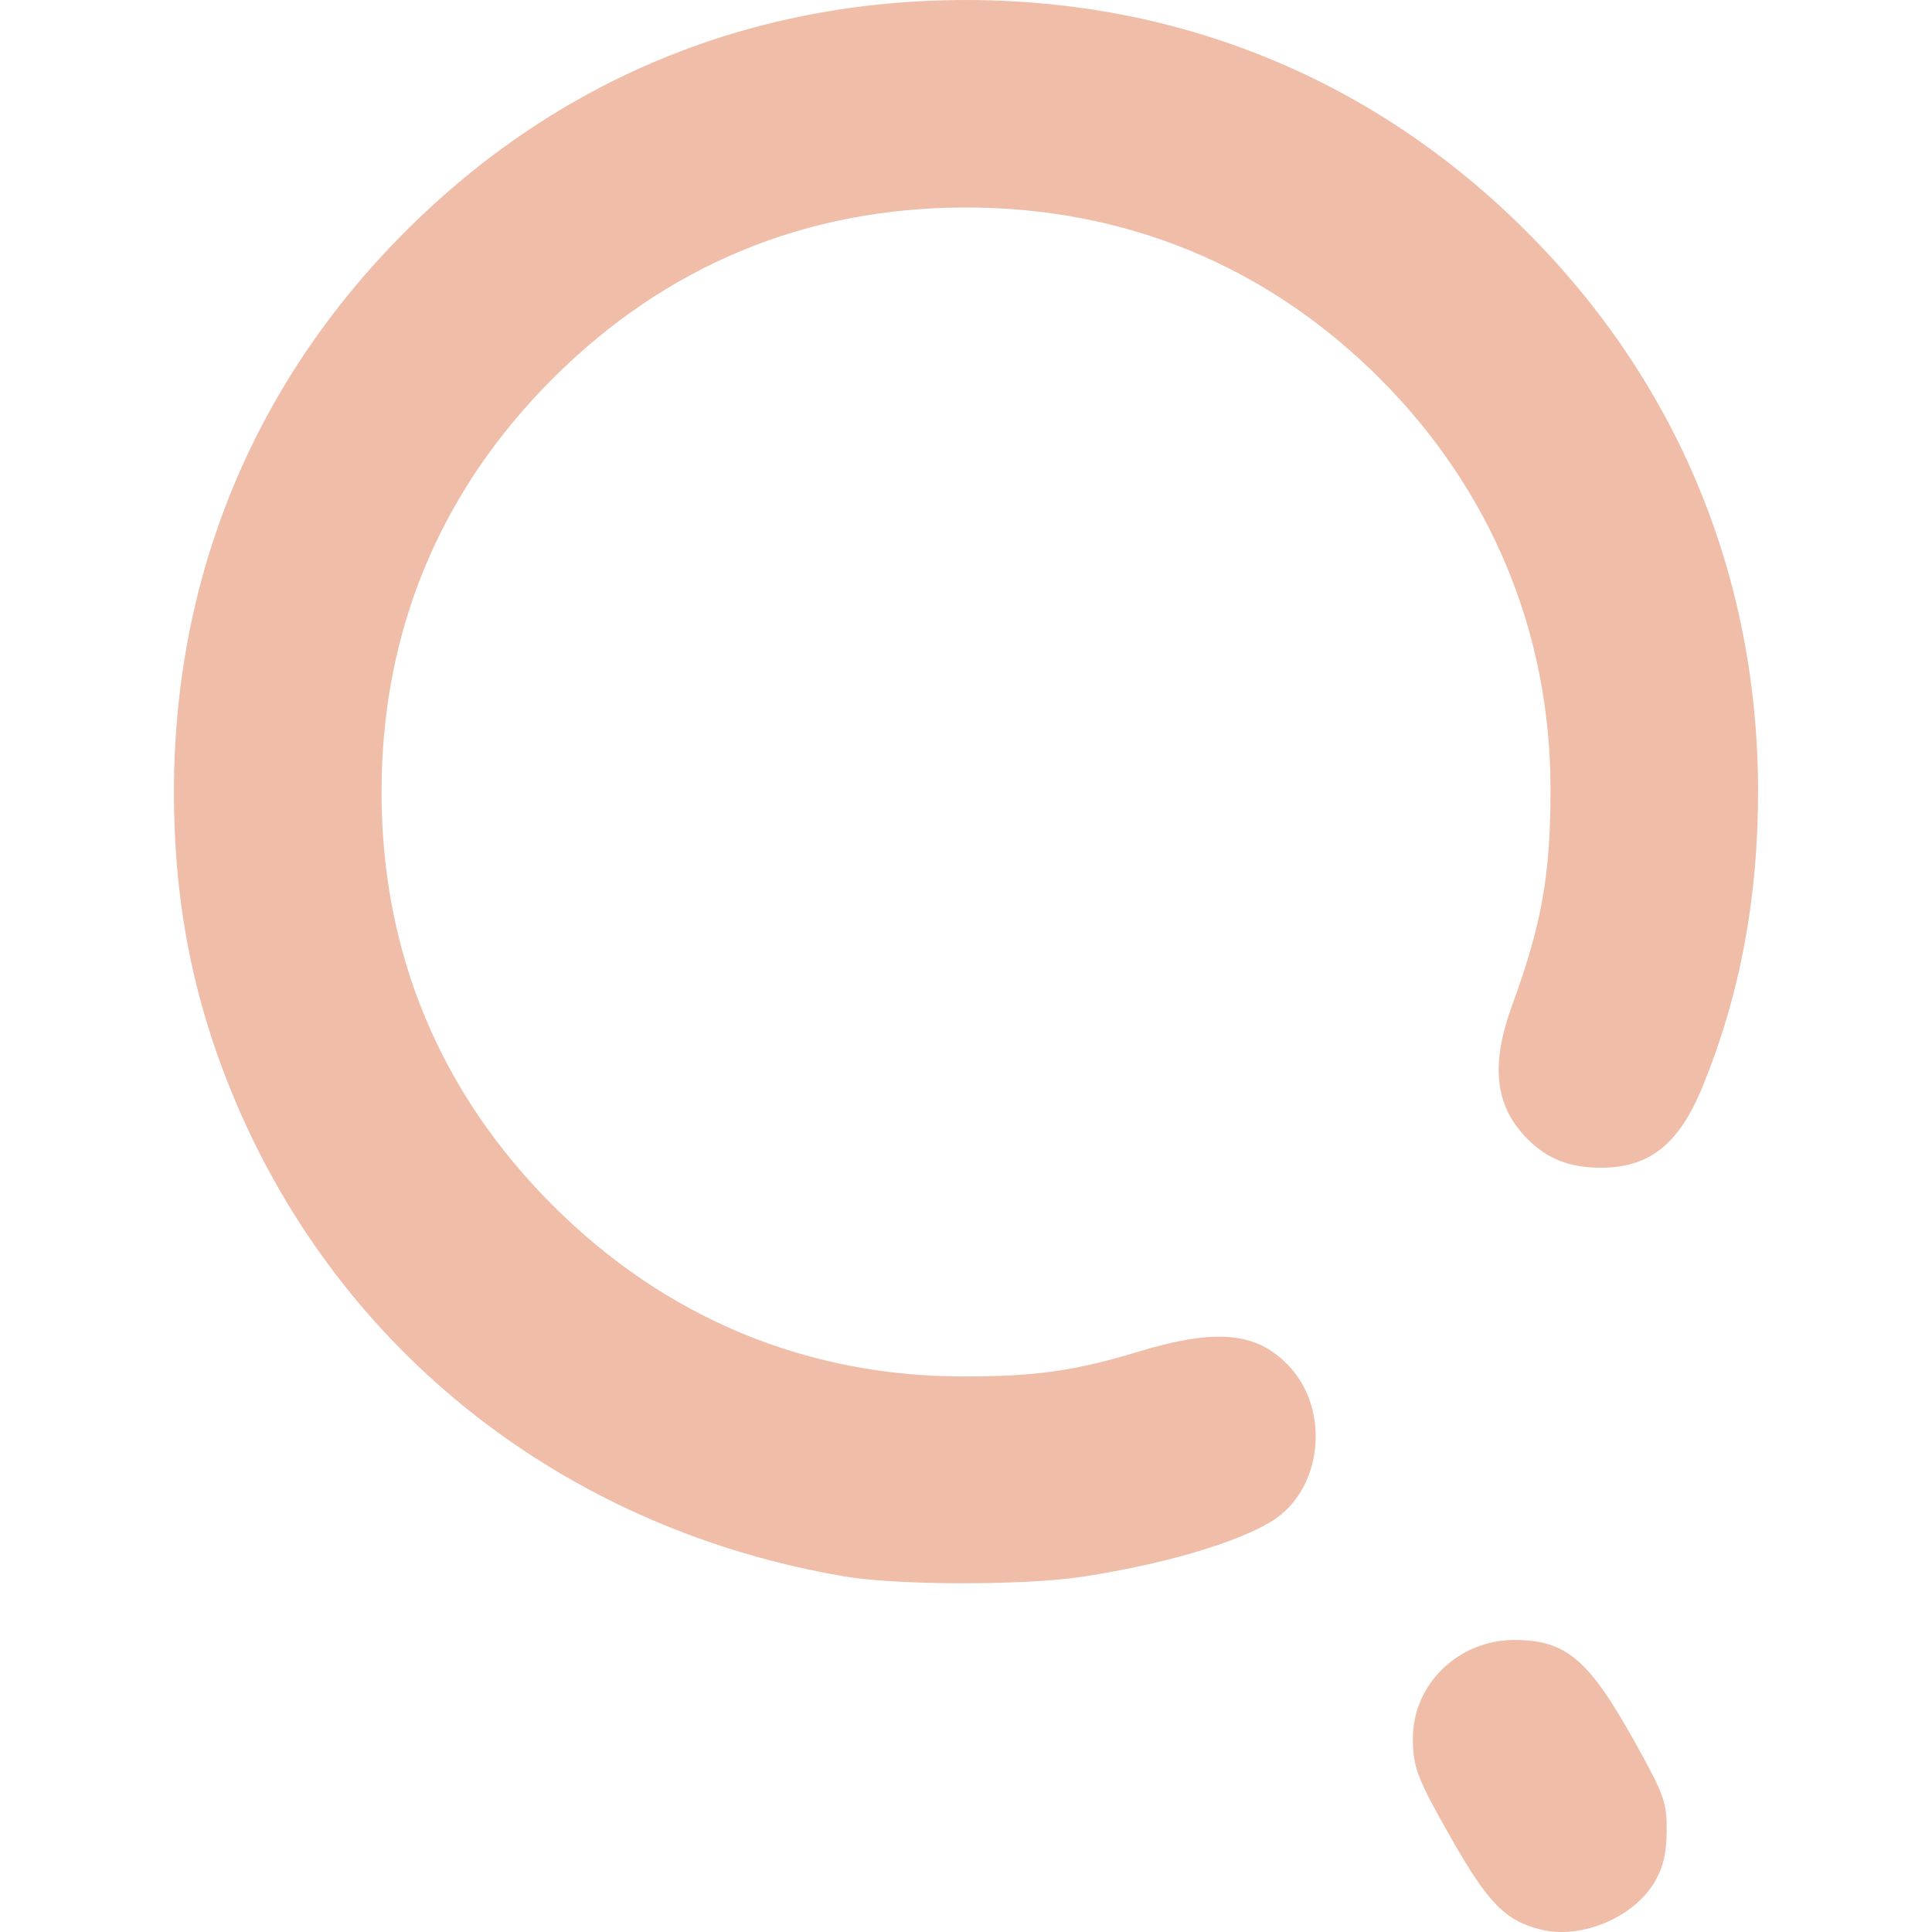
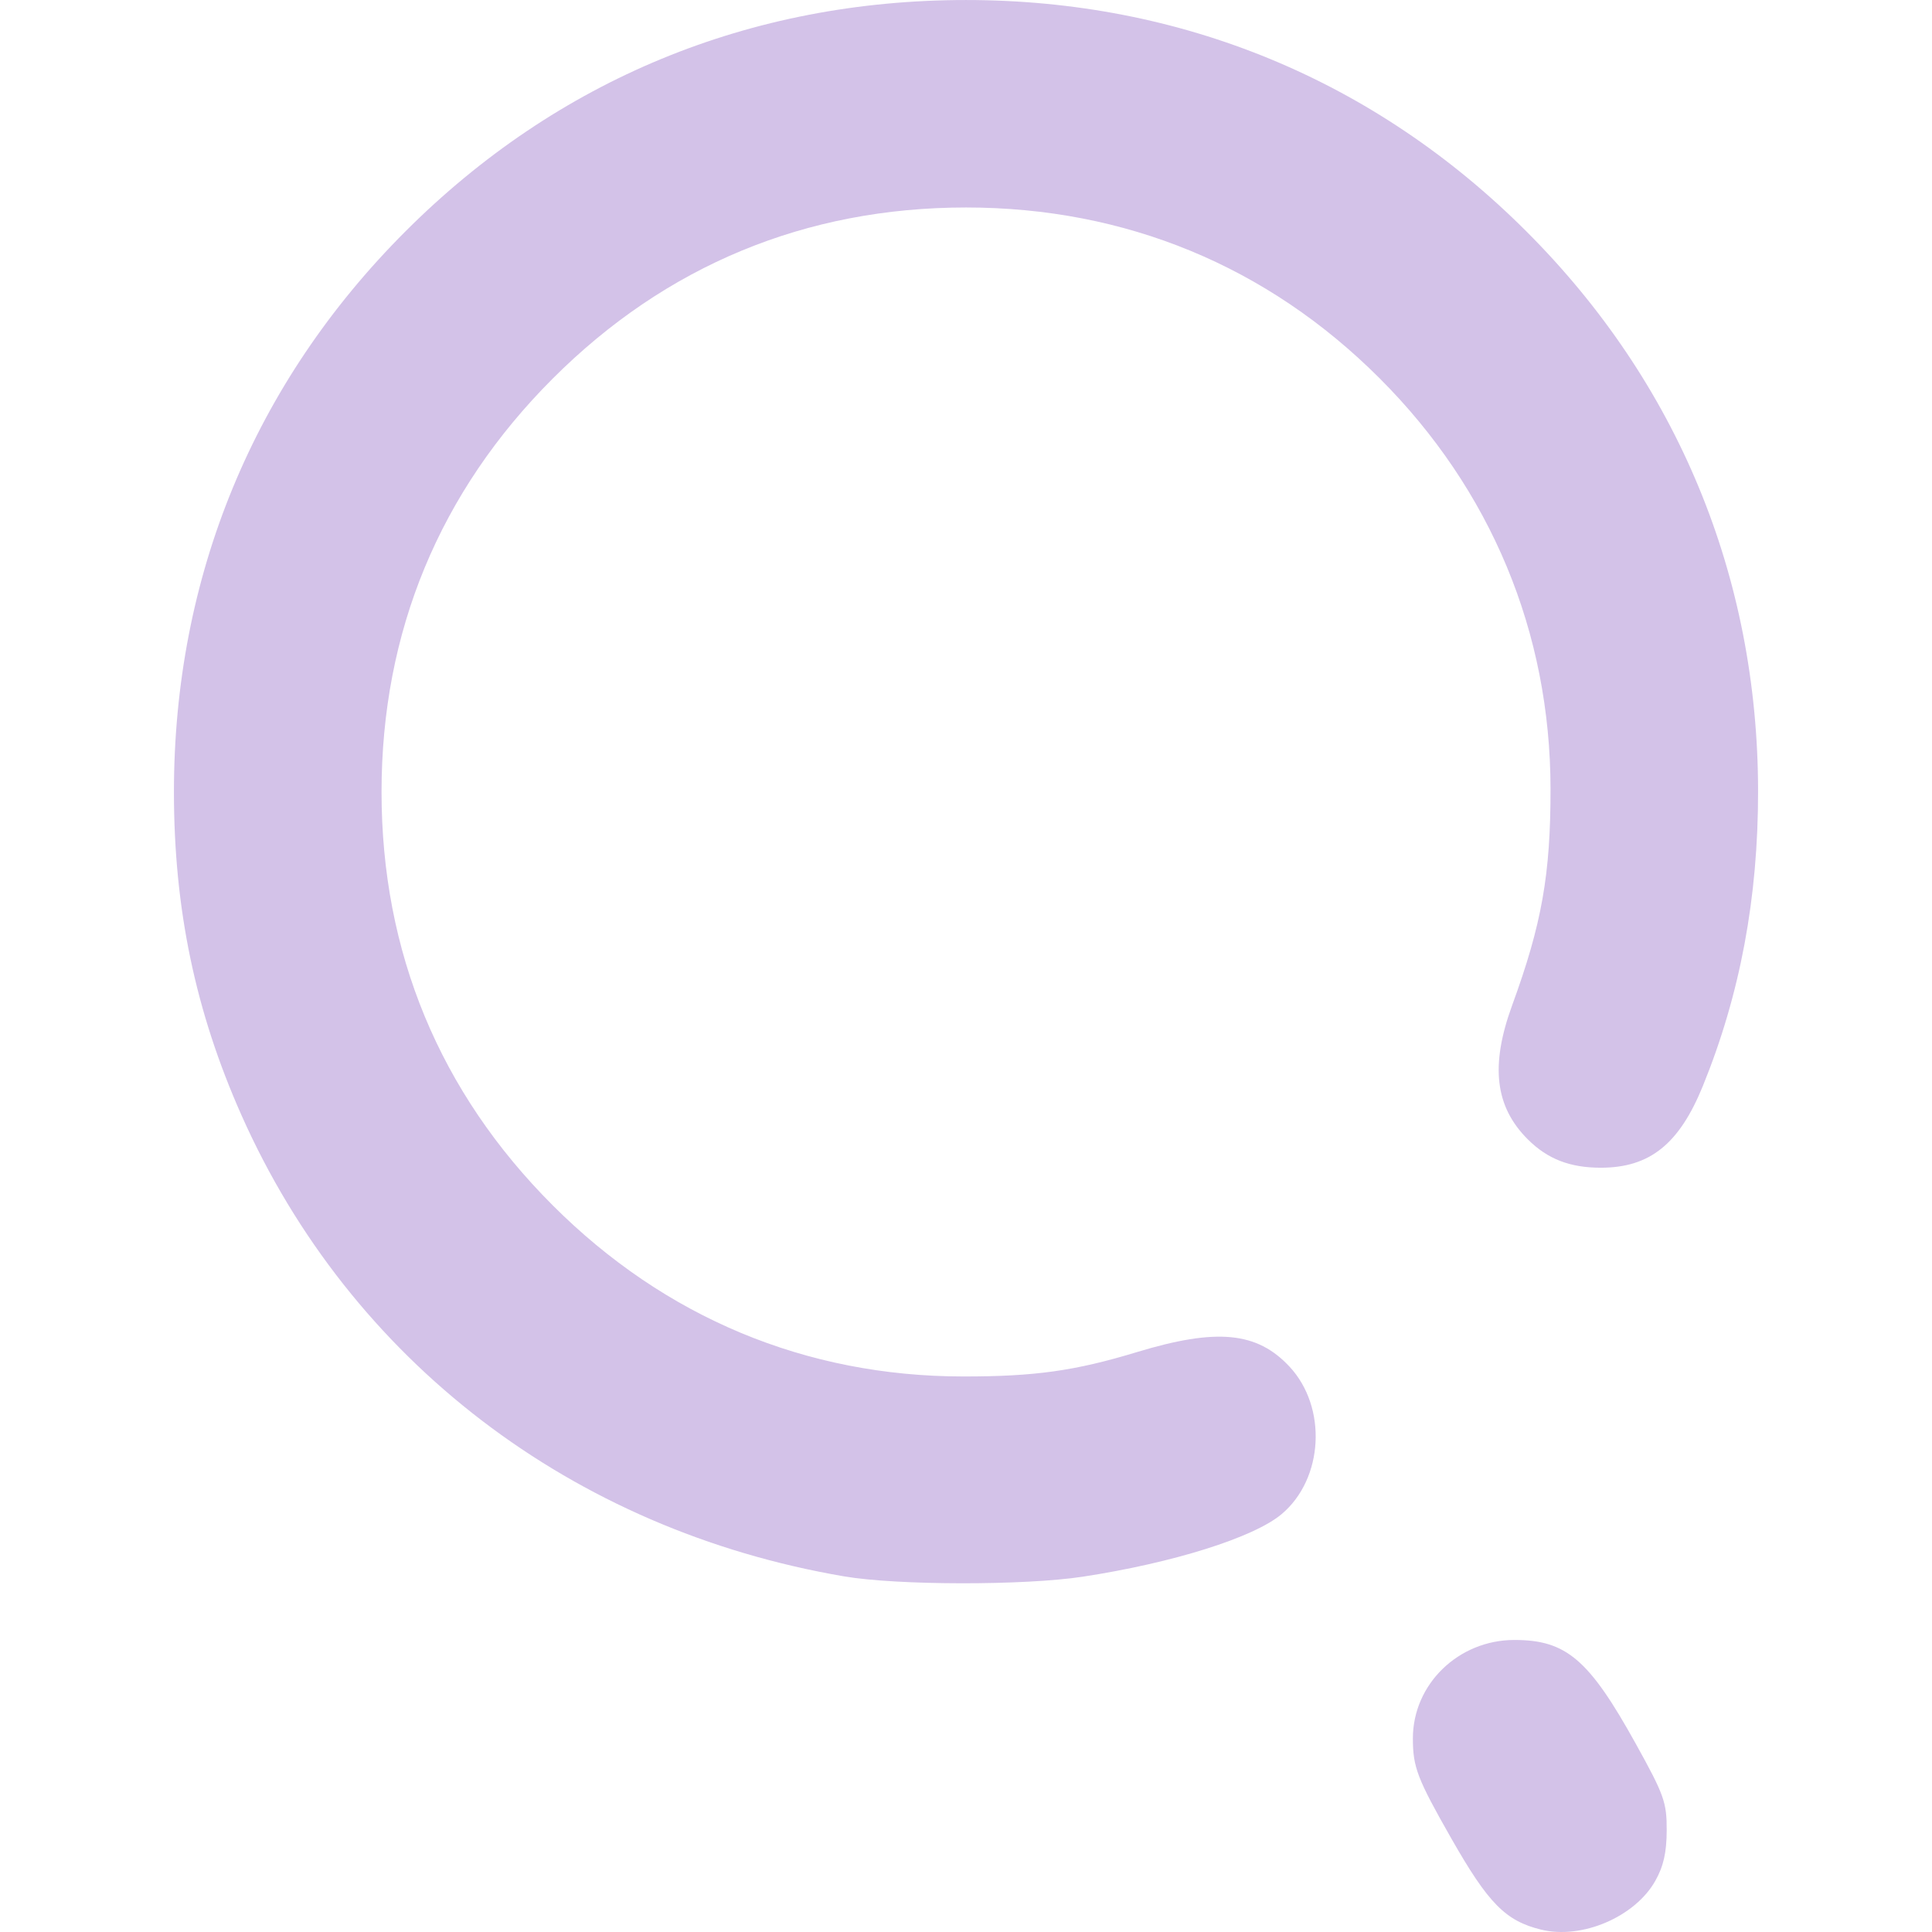
<svg xmlns="http://www.w3.org/2000/svg" xmlns:xlink="http://www.w3.org/1999/xlink" width="512" height="512" viewBox="0 0 135.467 135.467" version="1.1" id="svg1" xml:space="preserve">
  <defs id="defs1">
    <linearGradient id="linearGradient7">
-       <stop style="stop-color:#f0bda9;stop-opacity:1;" offset="0" id="stop7" />
-       <stop style="stop-color:#f0bda9;stop-opacity:1" offset="1" id="stop8" />
+       <stop style="stop-color:#d3c2e8;stop-opacity:1;" offset="0" id="stop7" />
+       <stop style="stop-color:#d3c2e8;stop-opacity:1" offset="1" id="stop8" />
    </linearGradient>
    <linearGradient xlink:href="#linearGradient7" id="linearGradient8" x1="68.798" y1="195.231" x2="127.731" y2="195.231" gradientUnits="userSpaceOnUse" />
  </defs>
  <g id="layer1" transform="matrix(1.261576,0,0,1.261576,-73.95113,-188.3885)">
    <path style="fill:url(#linearGradient8);fill-opacity:1" d="m 144.278,256.577 c -1.983,-0.484 -2.941,-1.457 -5.002,-5.078 -1.887,-3.314 -2.131,-3.95 -2.131,-5.552 0,-3.014 2.534,-5.471 5.642,-5.471 2.886,0 4.151,1.083 6.753,5.779 1.571,2.836 1.716,3.241 1.712,4.798 -0.003,1.235 -0.178,2.006 -0.638,2.819 -1.132,1.999 -4.078,3.257 -6.335,2.705 z m -38.742,-19.635 c -15.134,-2.583 -27.434,-11.995 -33.497,-25.633 -2.562,-5.762 -3.754,-11.467 -3.754,-17.964 0,-11.973 4.444,-22.735 12.867,-31.157 8.434,-8.434 19.157,-12.859 31.157,-12.859 11.96,0 22.736,4.451 31.151,12.866 8.393,8.393 12.856,19.172 12.871,31.083 0.007,5.946 -0.998,11.318 -3.07,16.41 -1.315,3.23 -2.952,4.541 -5.672,4.541 -1.72,0 -2.966,-0.485 -4.063,-1.583 -1.821,-1.821 -2.085,-4.102 -0.863,-7.448 1.649,-4.513 2.136,-7.263 2.132,-12.025 -0.008,-8.699 -3.309,-16.629 -9.497,-22.817 -6.239,-6.239 -14.123,-9.496 -22.989,-9.496 -8.9,0 -16.684,3.223 -22.973,9.512 -6.289,6.289 -9.512,14.073 -9.512,22.973 0,8.9 3.223,16.684 9.512,22.973 6.238,6.238 14.068,9.505 22.801,9.513 3.989,0.004 6.224,-0.309 9.668,-1.354 4.433,-1.345 6.674,-1.132 8.482,0.806 2.108,2.26 1.897,6.235 -0.436,8.198 -1.545,1.3 -6.027,2.71 -11.051,3.478 -3.247,0.496 -10.311,0.487 -13.264,-0.017 z" id="path7" />
  </g>
</svg>
